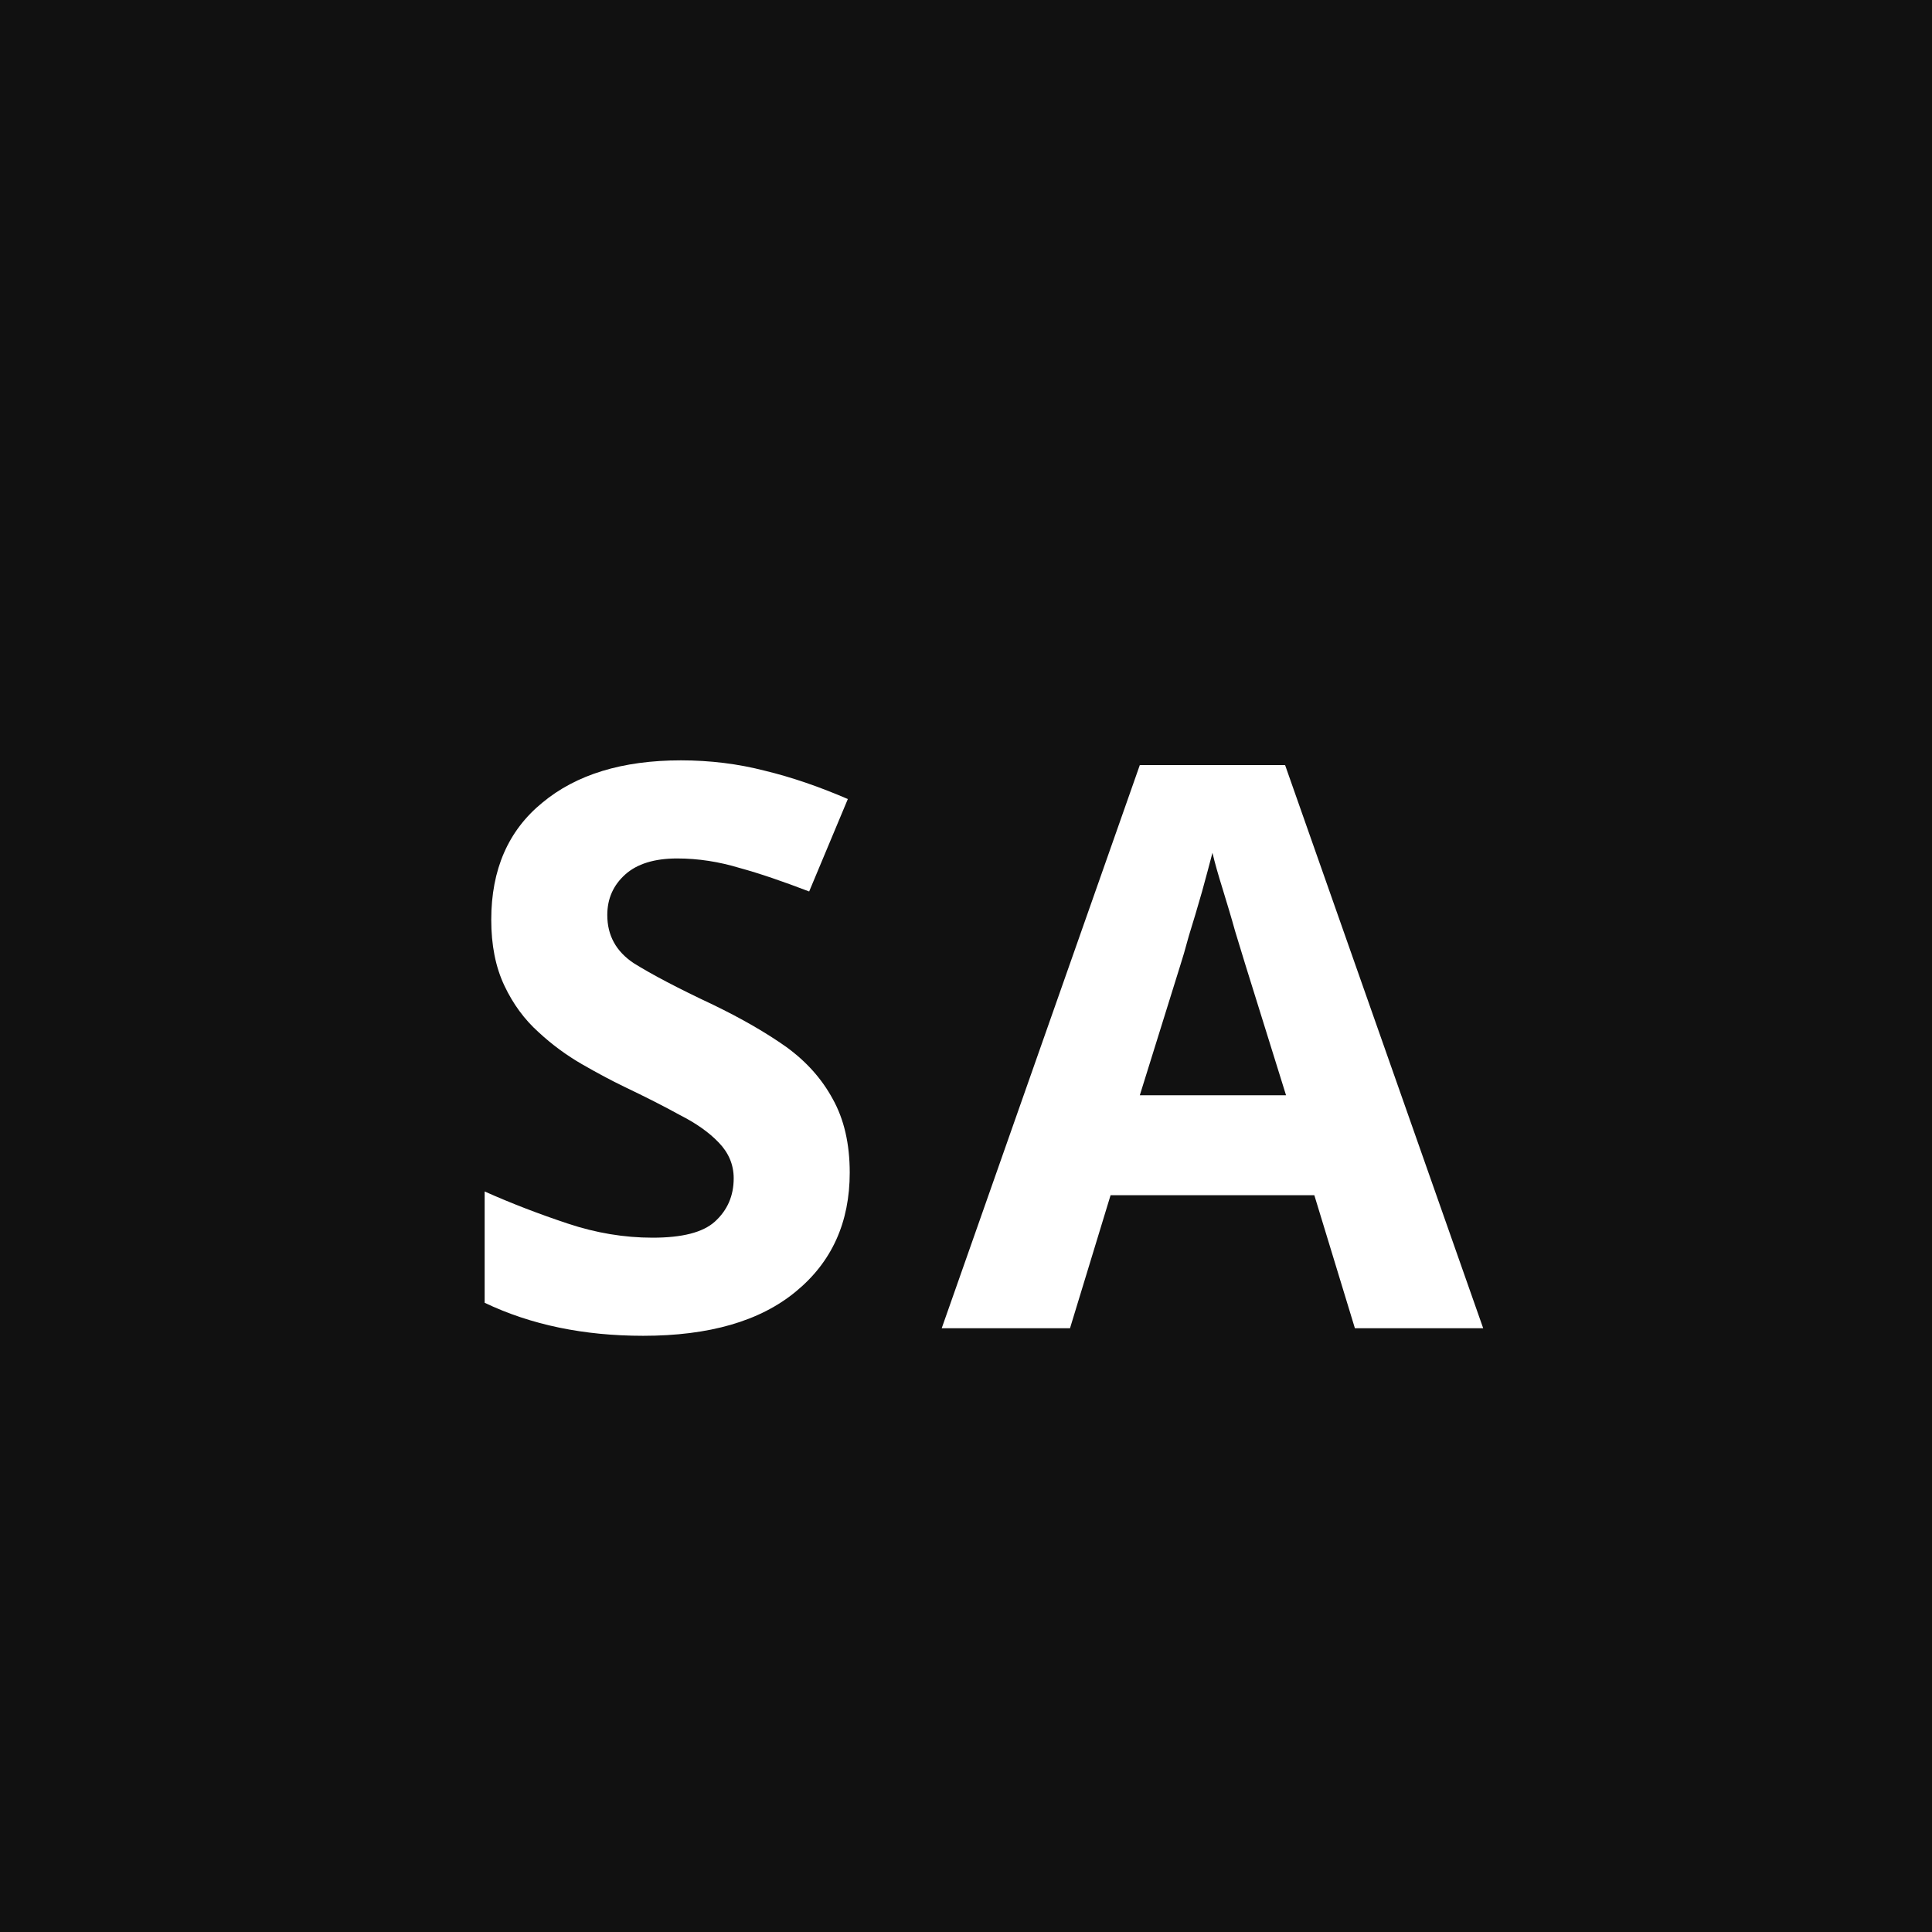
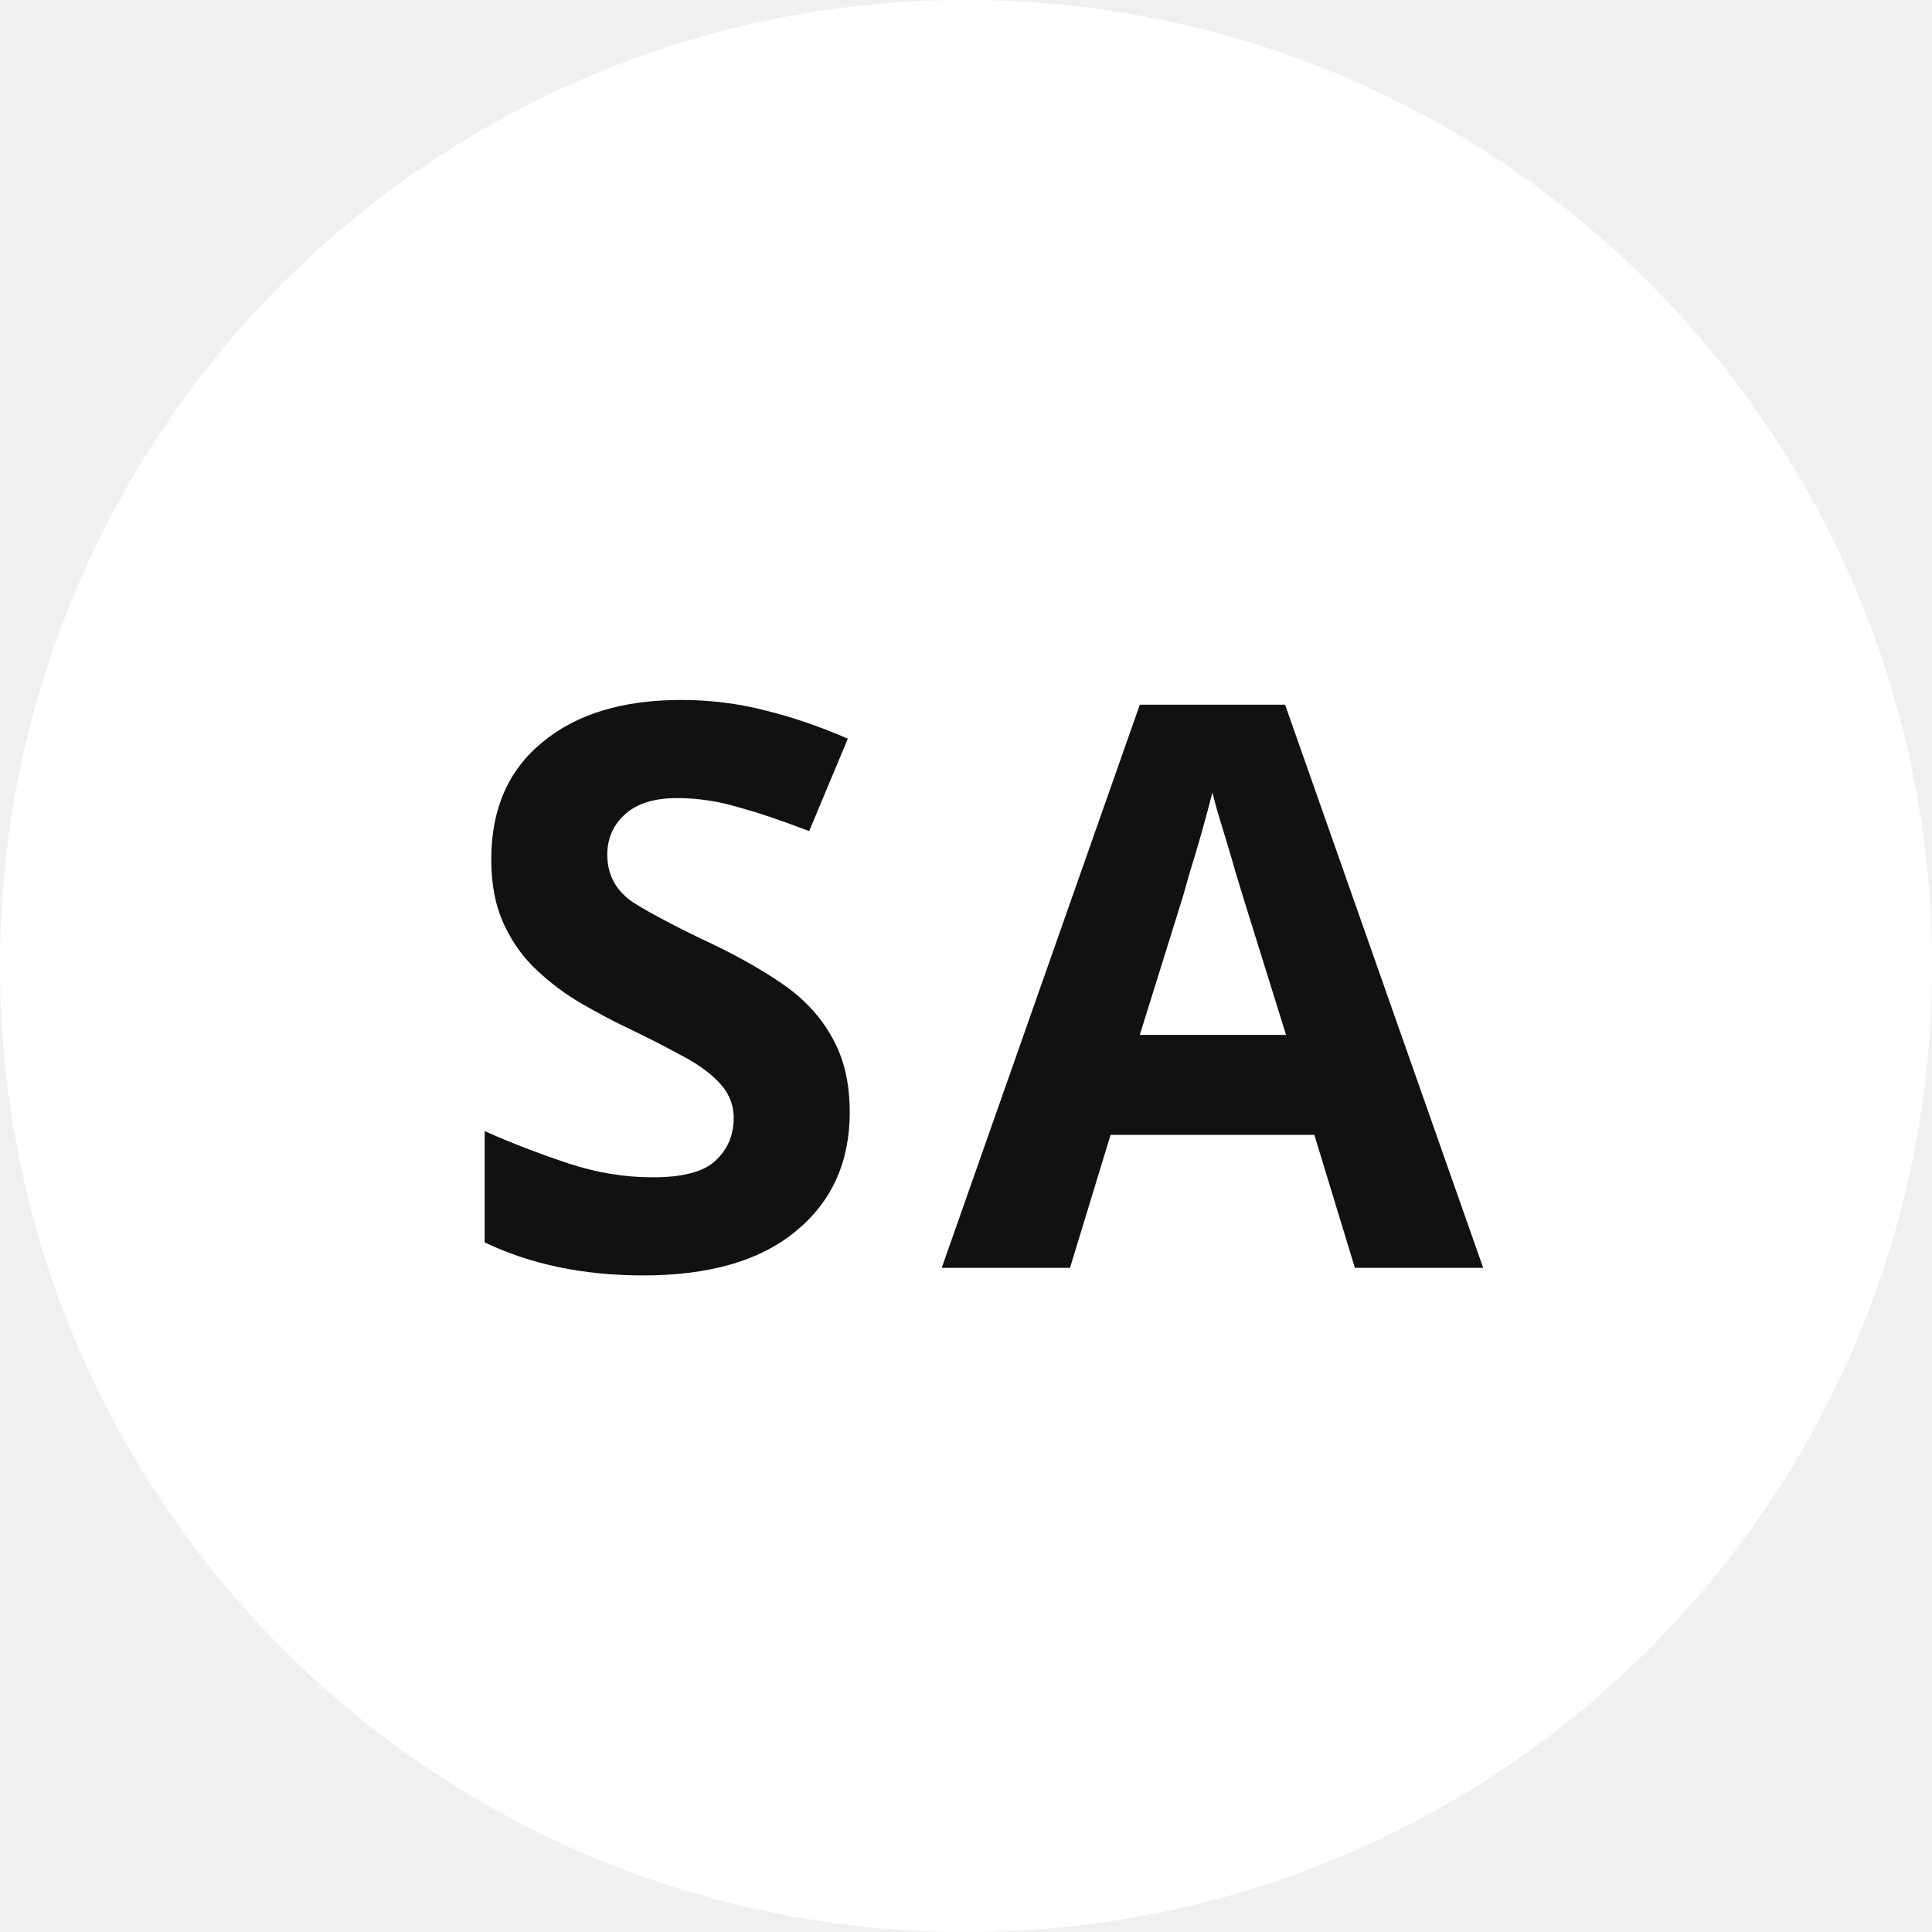
<svg xmlns="http://www.w3.org/2000/svg" viewBox="0 0 32 32">
-   <rect width="32" height="32" fill="#111111" />
-   <text x="16" y="22" font-family="'Plus Jakarta Sans', system-ui, sans-serif" font-size="13" font-weight="600" letter-spacing="1" fill="#ffffff" text-anchor="middle">SA</text>
+   <circle cx="16" cy="16" r="16" fill="#ffffff" />
+   <text x="16" y="21" font-family="'Plus Jakarta Sans', system-ui, sans-serif" font-size="13" font-weight="600" letter-spacing="1" fill="#111111" text-anchor="middle">SA</text>
</svg>
